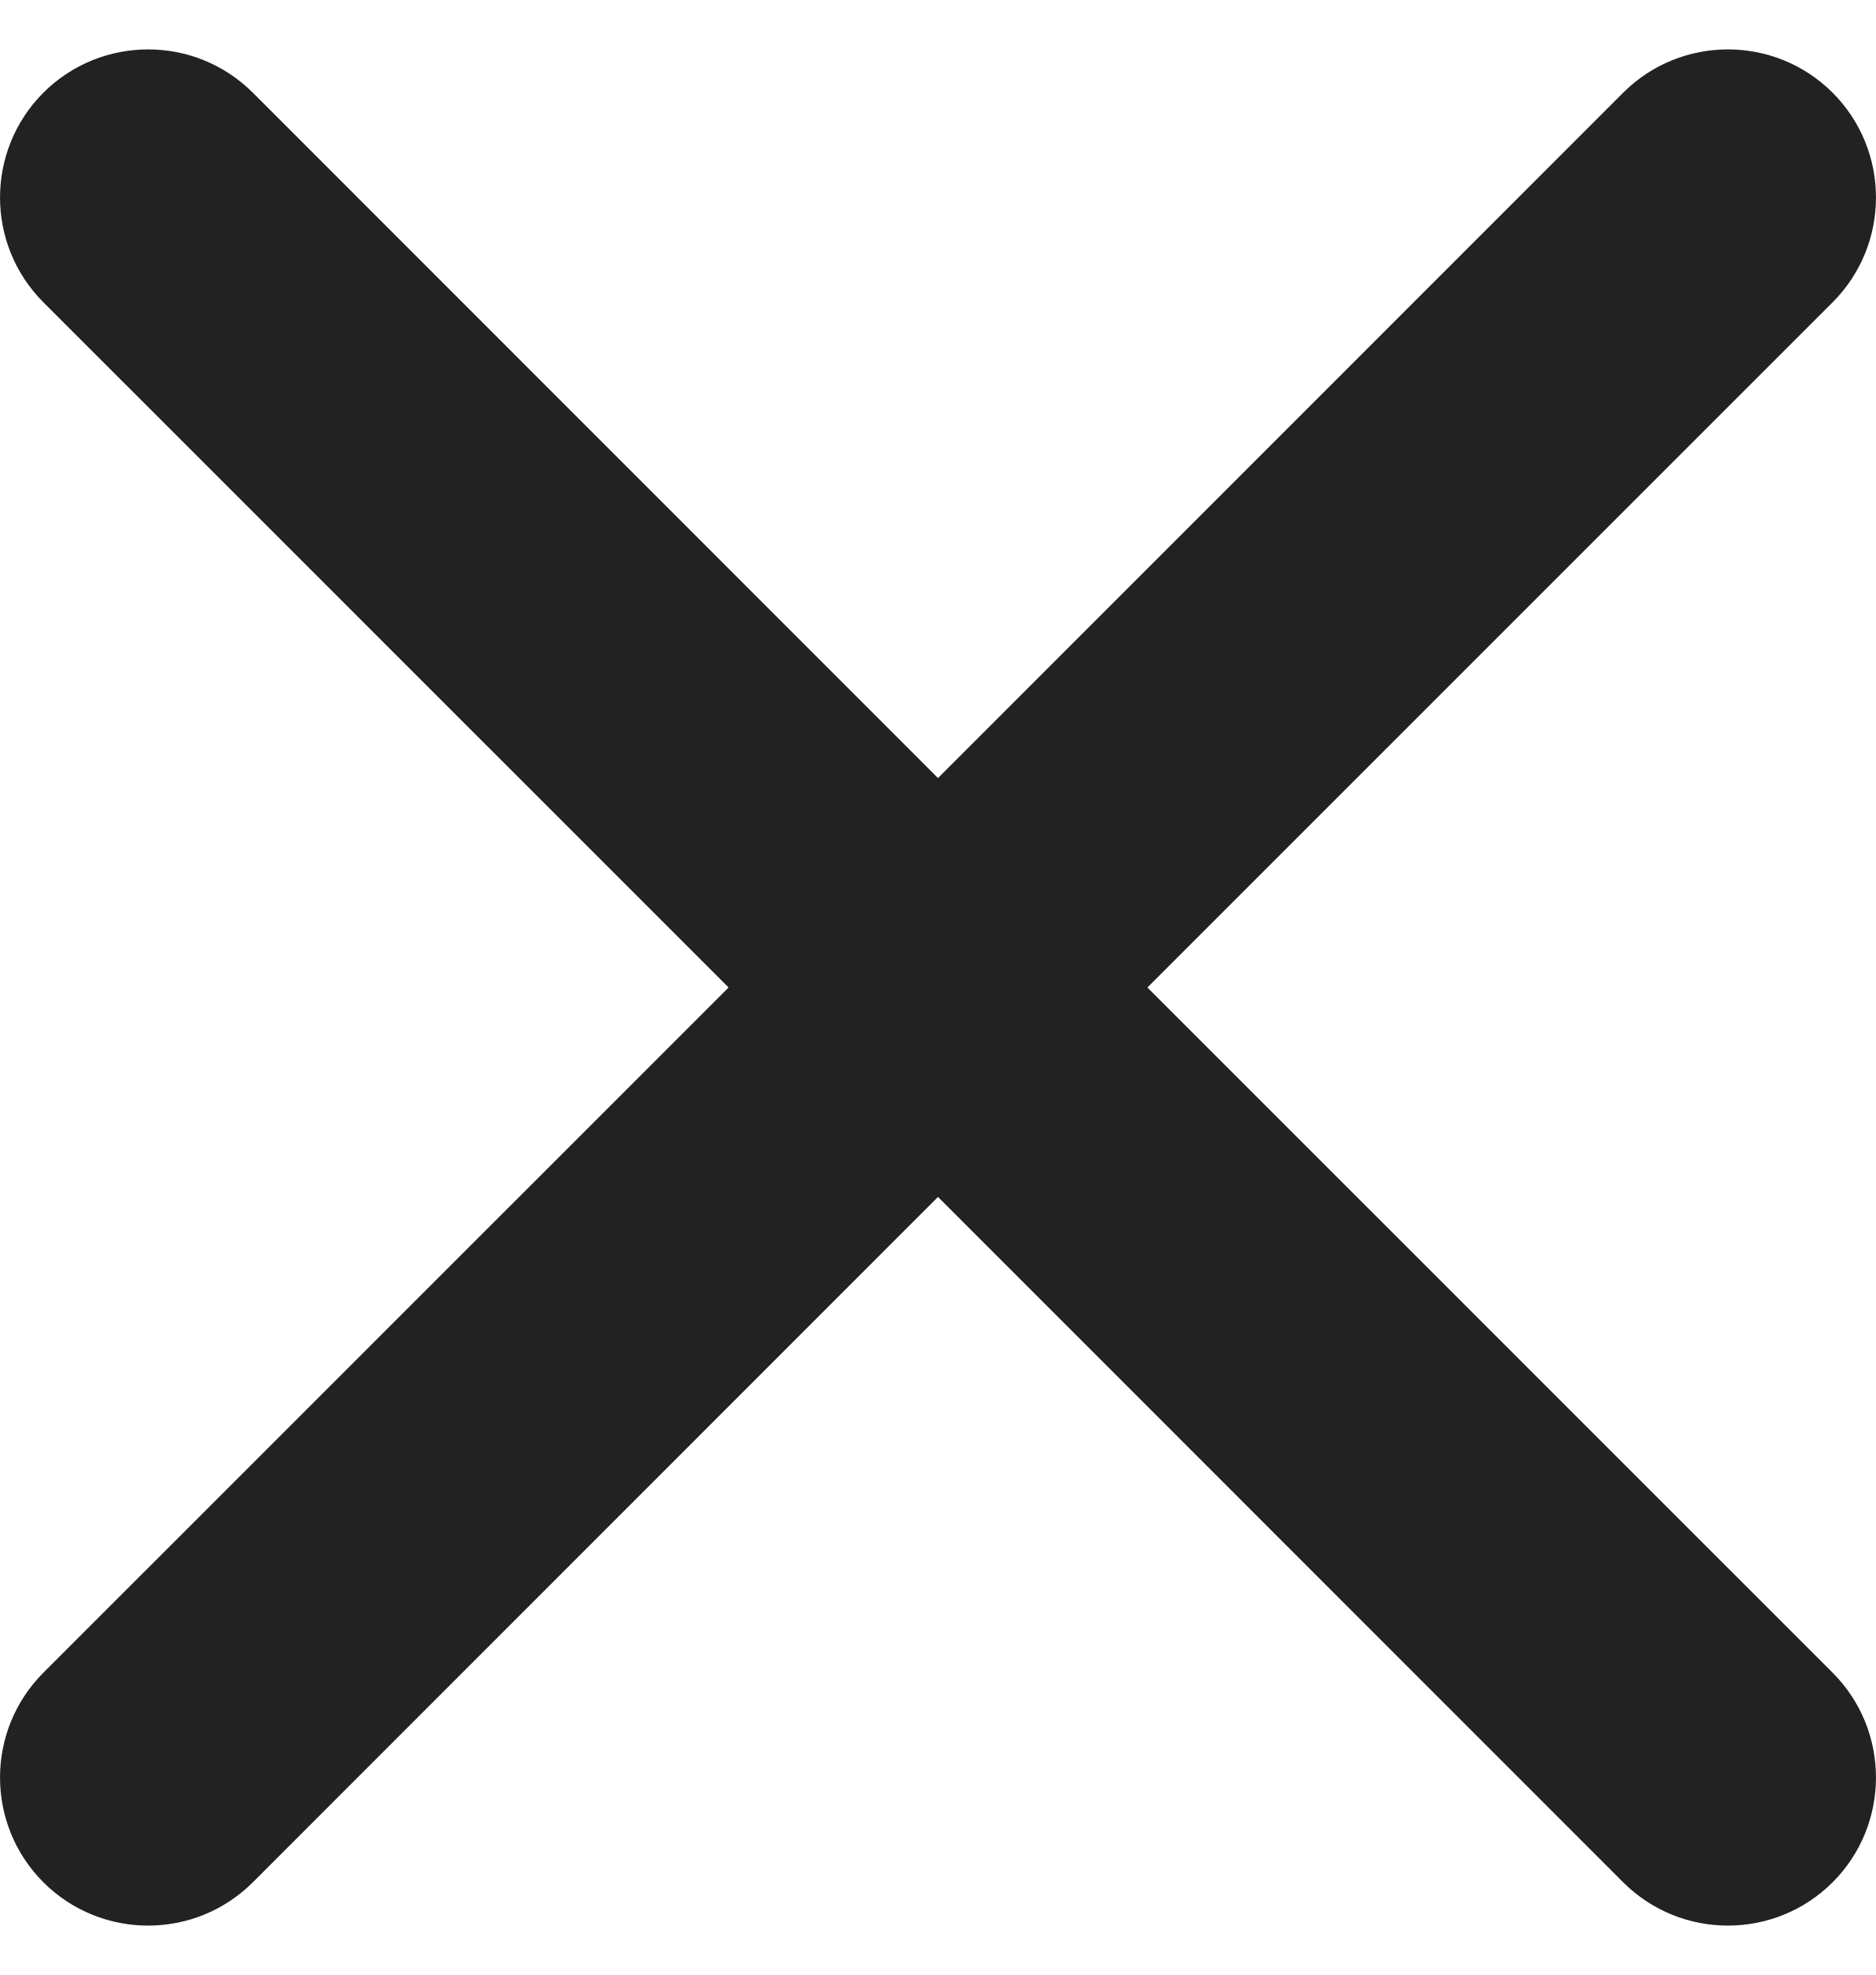
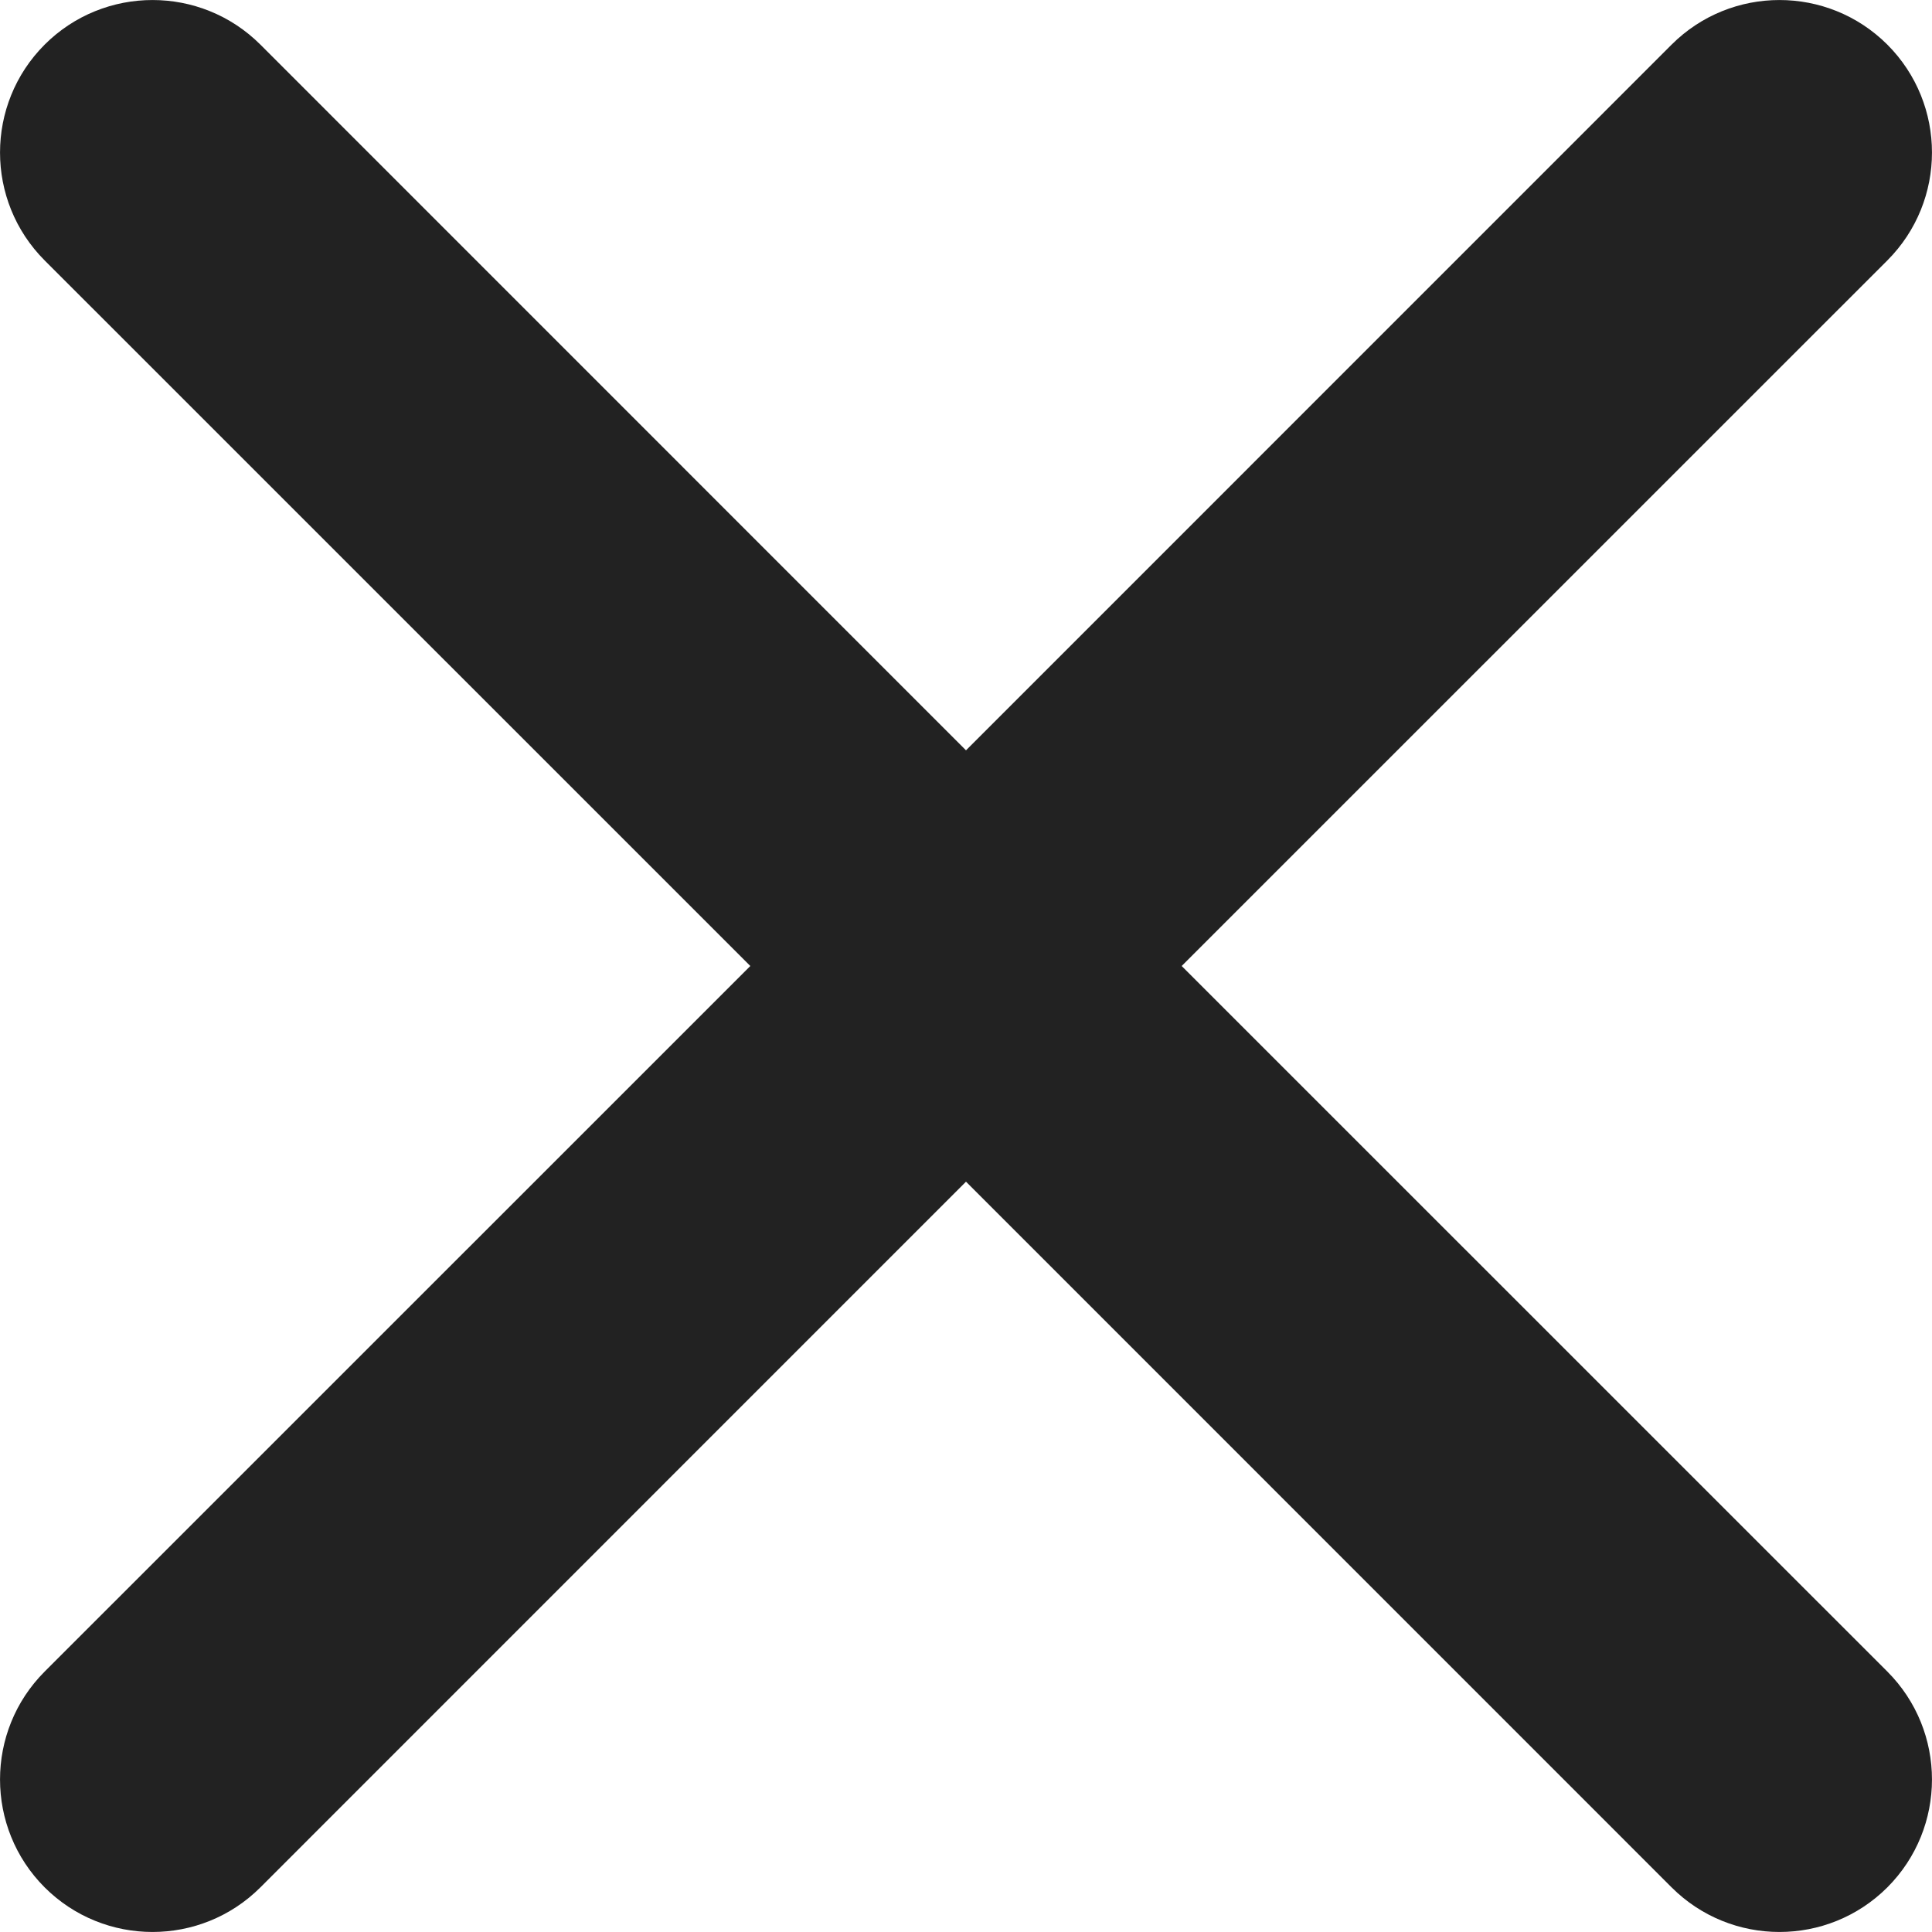
- <svg xmlns="http://www.w3.org/2000/svg" width="19" height="20" viewBox="0 0 19 20" fill="none">
-   <path fill-rule="evenodd" clip-rule="evenodd" d="M2.561 0.939C1.975 0.354 1.025 0.354 0.439 0.939C-0.146 1.525 -0.146 2.475 0.439 3.061L7.379 10L0.439 16.939C-0.146 17.525 -0.146 18.475 0.439 19.061C1.025 19.646 1.975 19.646 2.561 19.061L9.5 12.121L16.439 19.061C17.025 19.646 17.975 19.646 18.561 19.061C19.146 18.475 19.146 17.525 18.561 16.939L11.621 10L18.561 3.061C19.146 2.475 19.146 1.525 18.561 0.939C17.975 0.354 17.025 0.354 16.439 0.939L9.5 7.879L2.561 0.939Z" fill="#222222" />
+ <svg xmlns="http://www.w3.org/2000/svg" width="19" height="19" viewBox="0 0 19 19" fill="none">
+   <path fill-rule="evenodd" clip-rule="evenodd" d="M2.561 0.439C1.975 -0.146 1.025 -0.146 0.439 0.439C-0.146 1.025 -0.146 1.975 0.439 2.561L7.379 9.5L0.439 16.439C-0.146 17.025 -0.146 17.975 0.439 18.561C1.025 19.146 1.975 19.146 2.561 18.561L9.5 11.621L16.439 18.561C17.025 19.146 17.975 19.146 18.561 18.561C19.146 17.975 19.146 17.025 18.561 16.439L11.621 9.5L18.561 2.561C19.146 1.975 19.146 1.025 18.561 0.439C17.975 -0.146 17.025 -0.146 16.439 0.439L9.5 7.379L2.561 0.439Z" fill="#222222" />
</svg>
